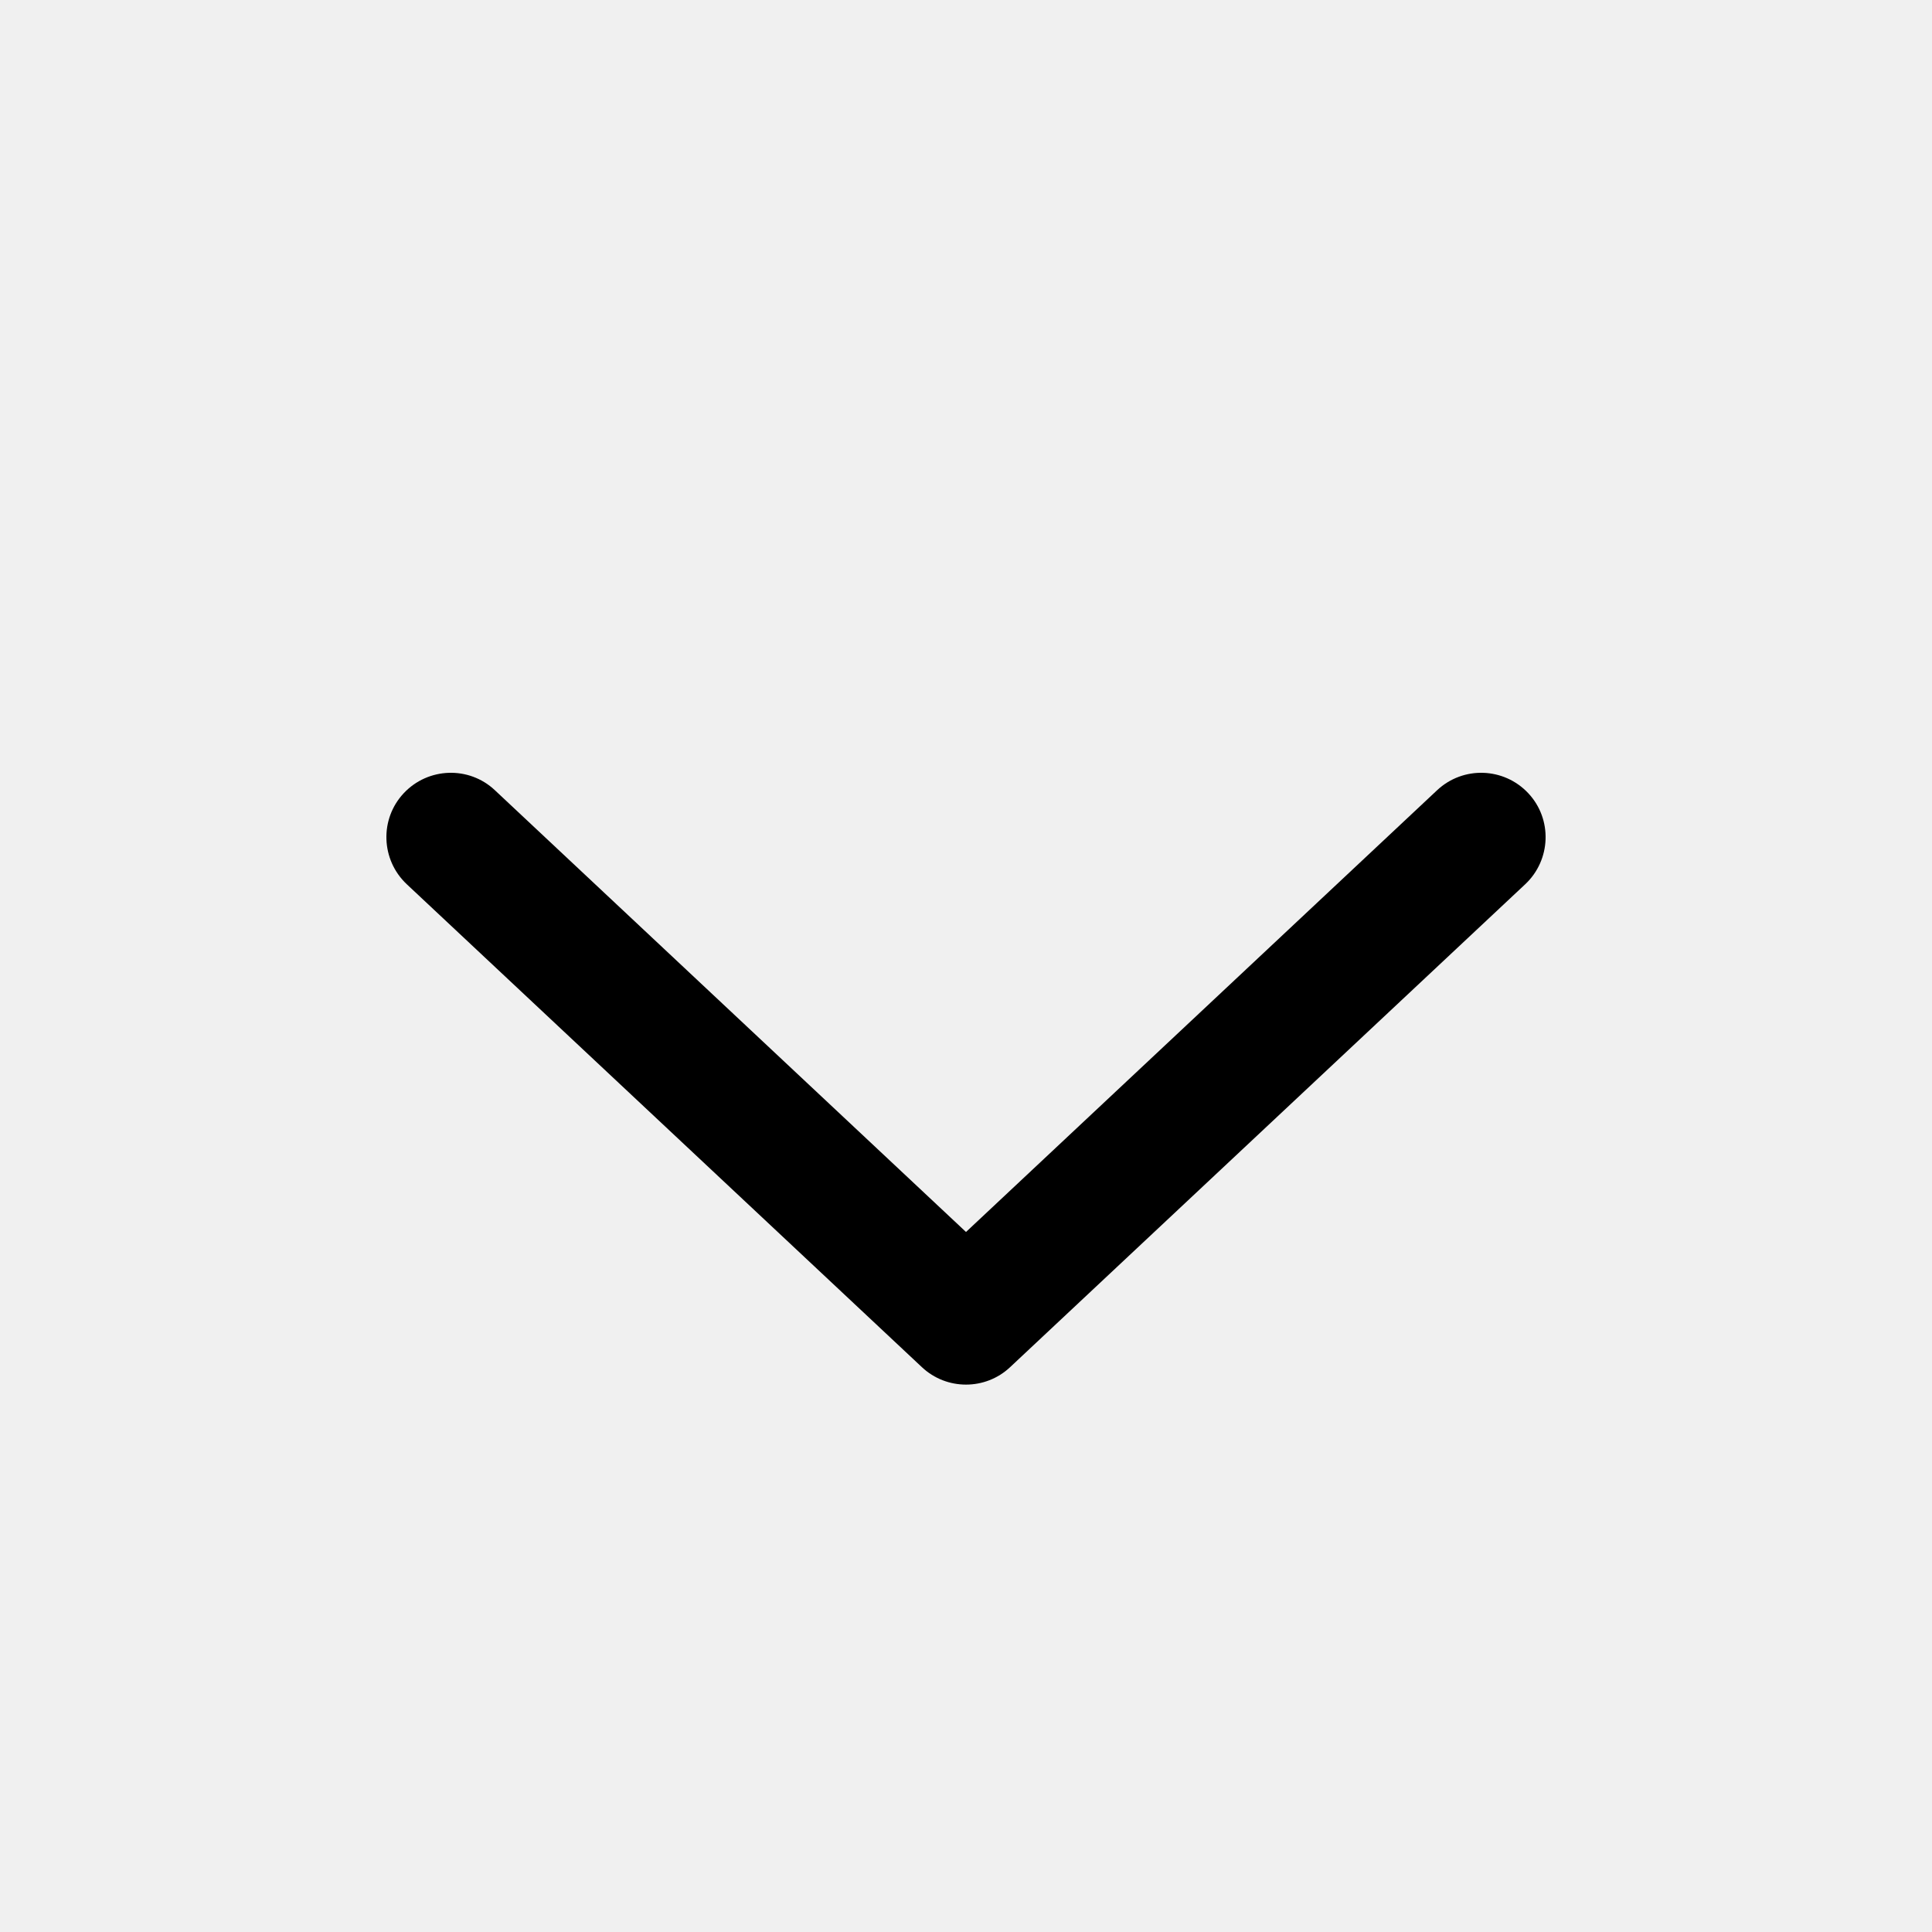
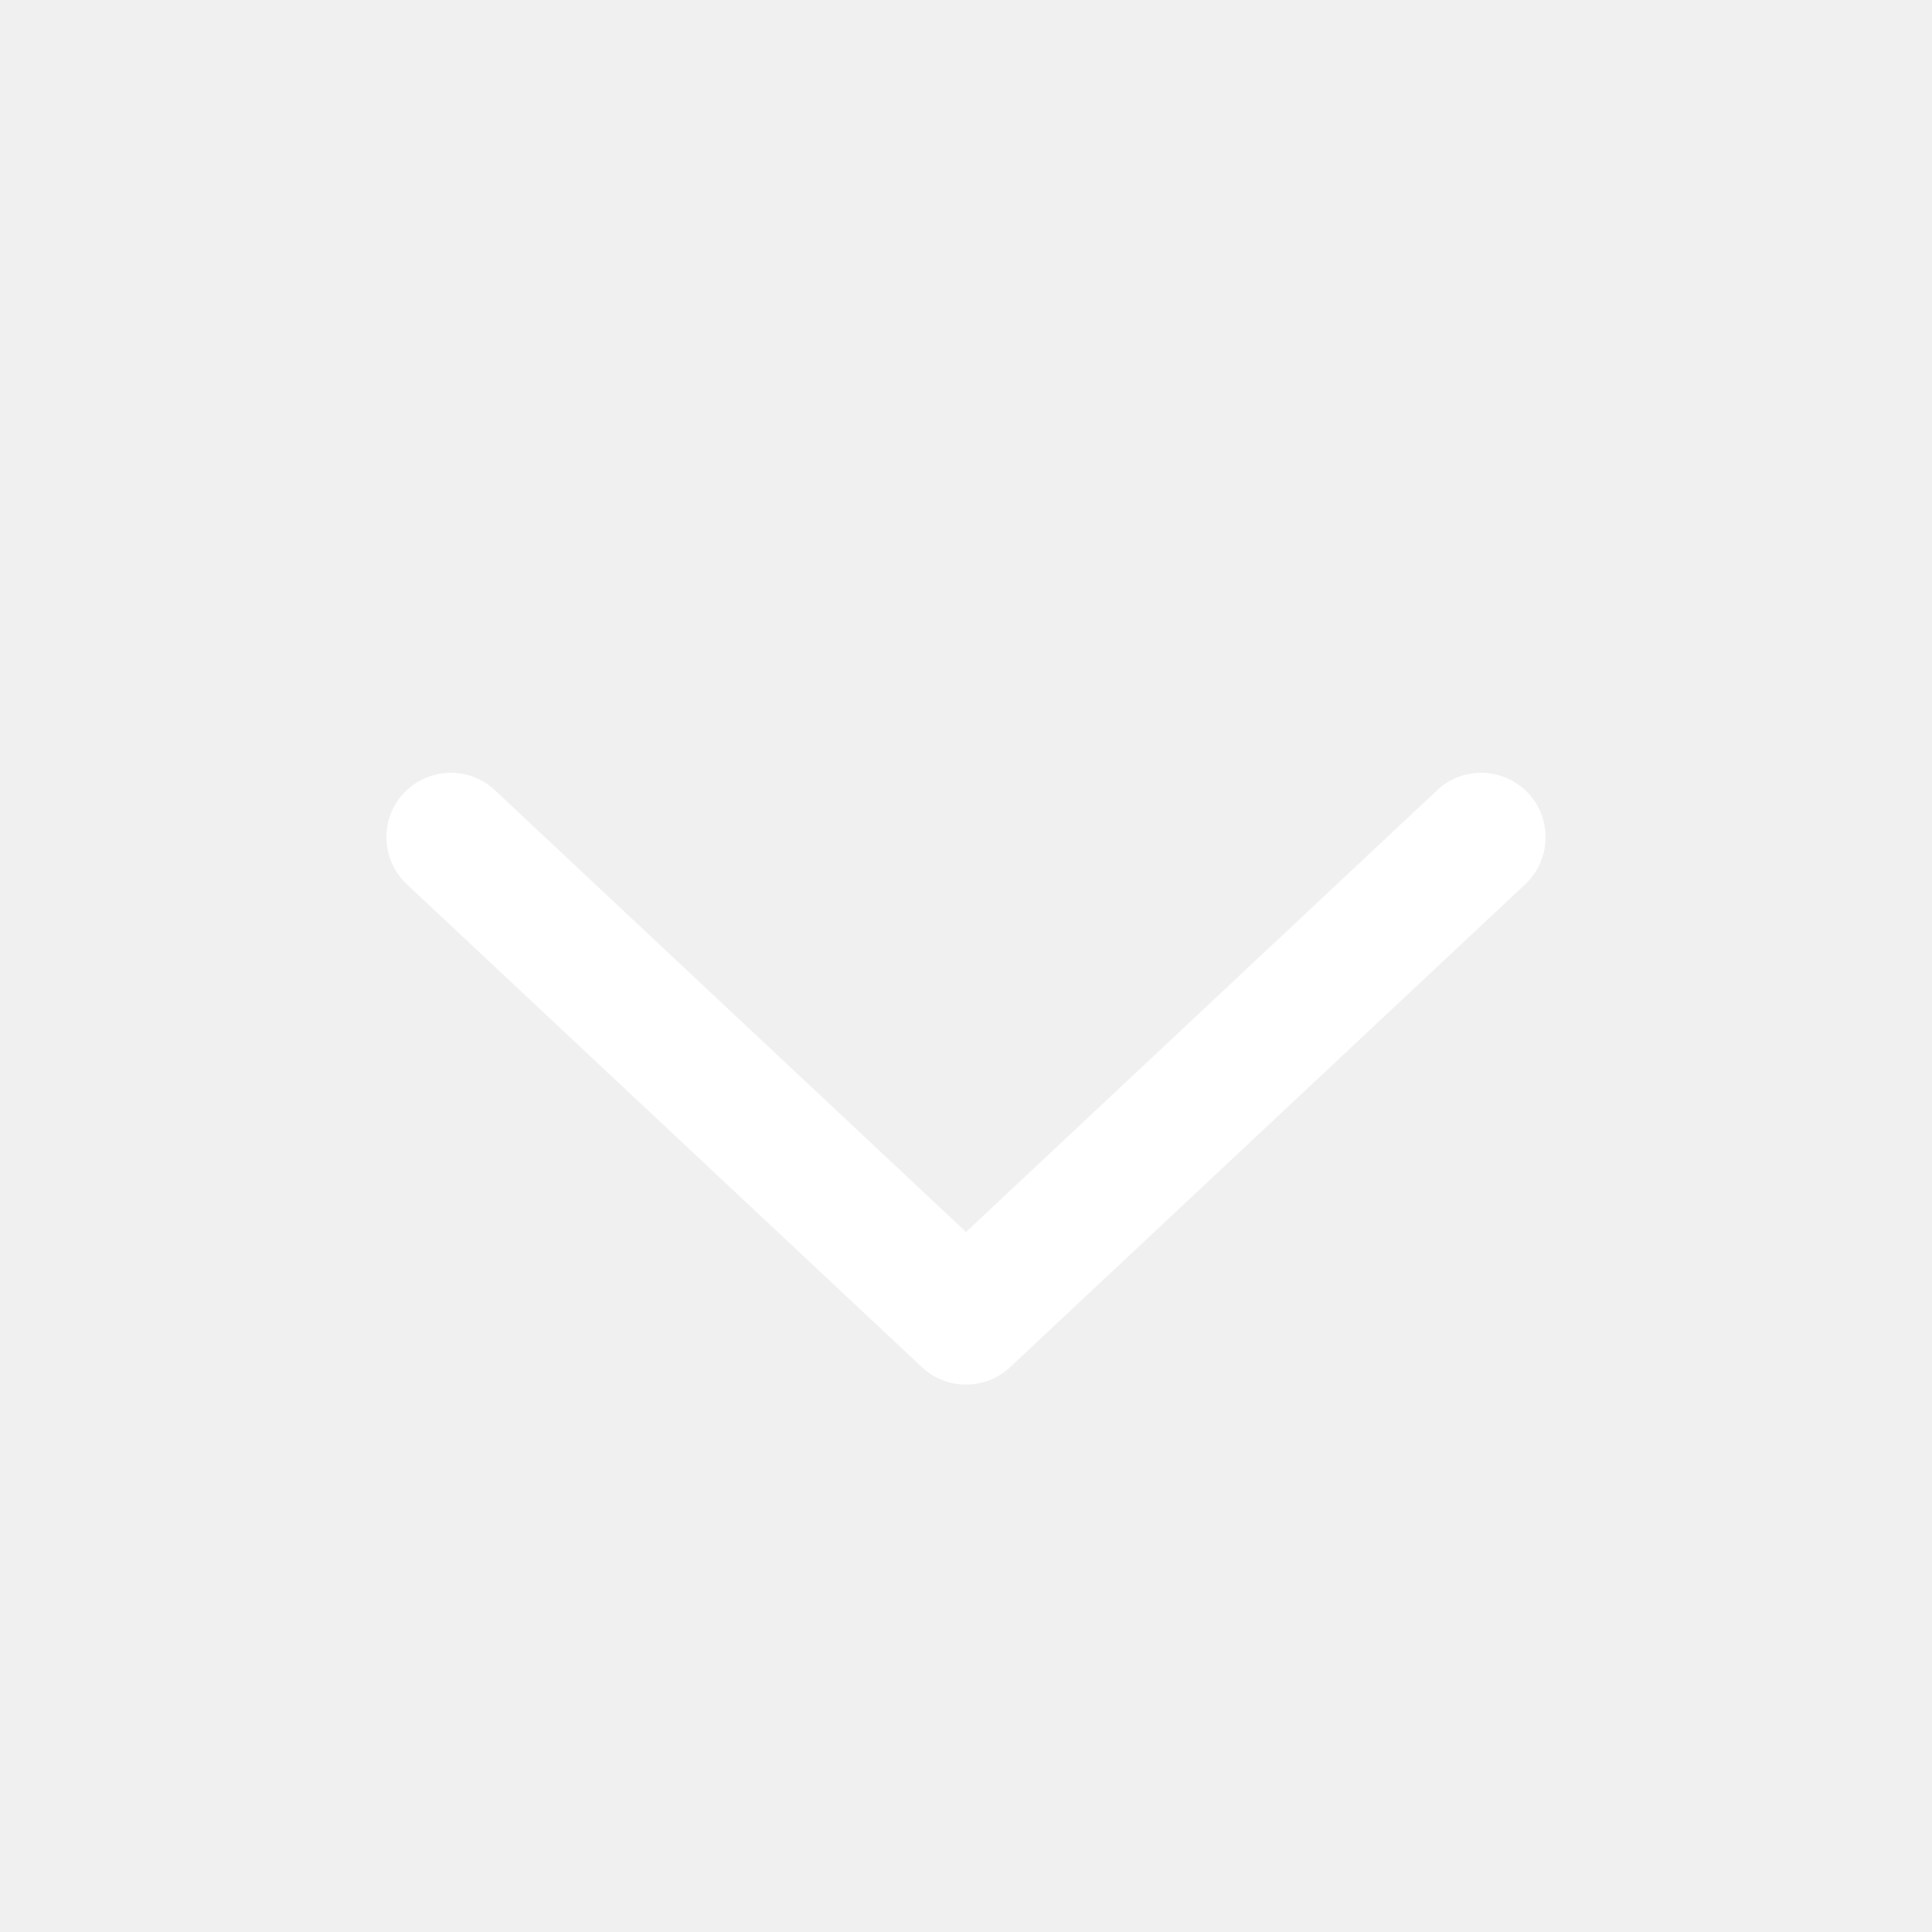
<svg xmlns="http://www.w3.org/2000/svg" width="15" height="15" viewBox="0 0 15 15" fill="none">
-   <path d="M3.135 6.158C3.324 5.957 3.641 5.946 3.842 6.135L7.5 9.565L11.158 6.135C11.36 5.946 11.676 5.957 11.865 6.158C12.054 6.359 12.043 6.676 11.842 6.865L7.842 10.615C7.65 10.795 7.35 10.795 7.158 10.615L3.158 6.865C2.957 6.676 2.946 6.359 3.135 6.158Z" fill="currentColor" fill-rule="evenodd" clip-rule="evenodd" />
+   <path d="M3.135 6.158C3.324 5.957 3.641 5.946 3.842 6.135L7.5 9.565L11.158 6.135C11.36 5.946 11.676 5.957 11.865 6.158C12.054 6.359 12.043 6.676 11.842 6.865L7.842 10.615C7.65 10.795 7.35 10.795 7.158 10.615L3.158 6.865C2.957 6.676 2.946 6.359 3.135 6.158Z" fill="white" fill-rule="evenodd" clip-rule="evenodd" />
</svg>
